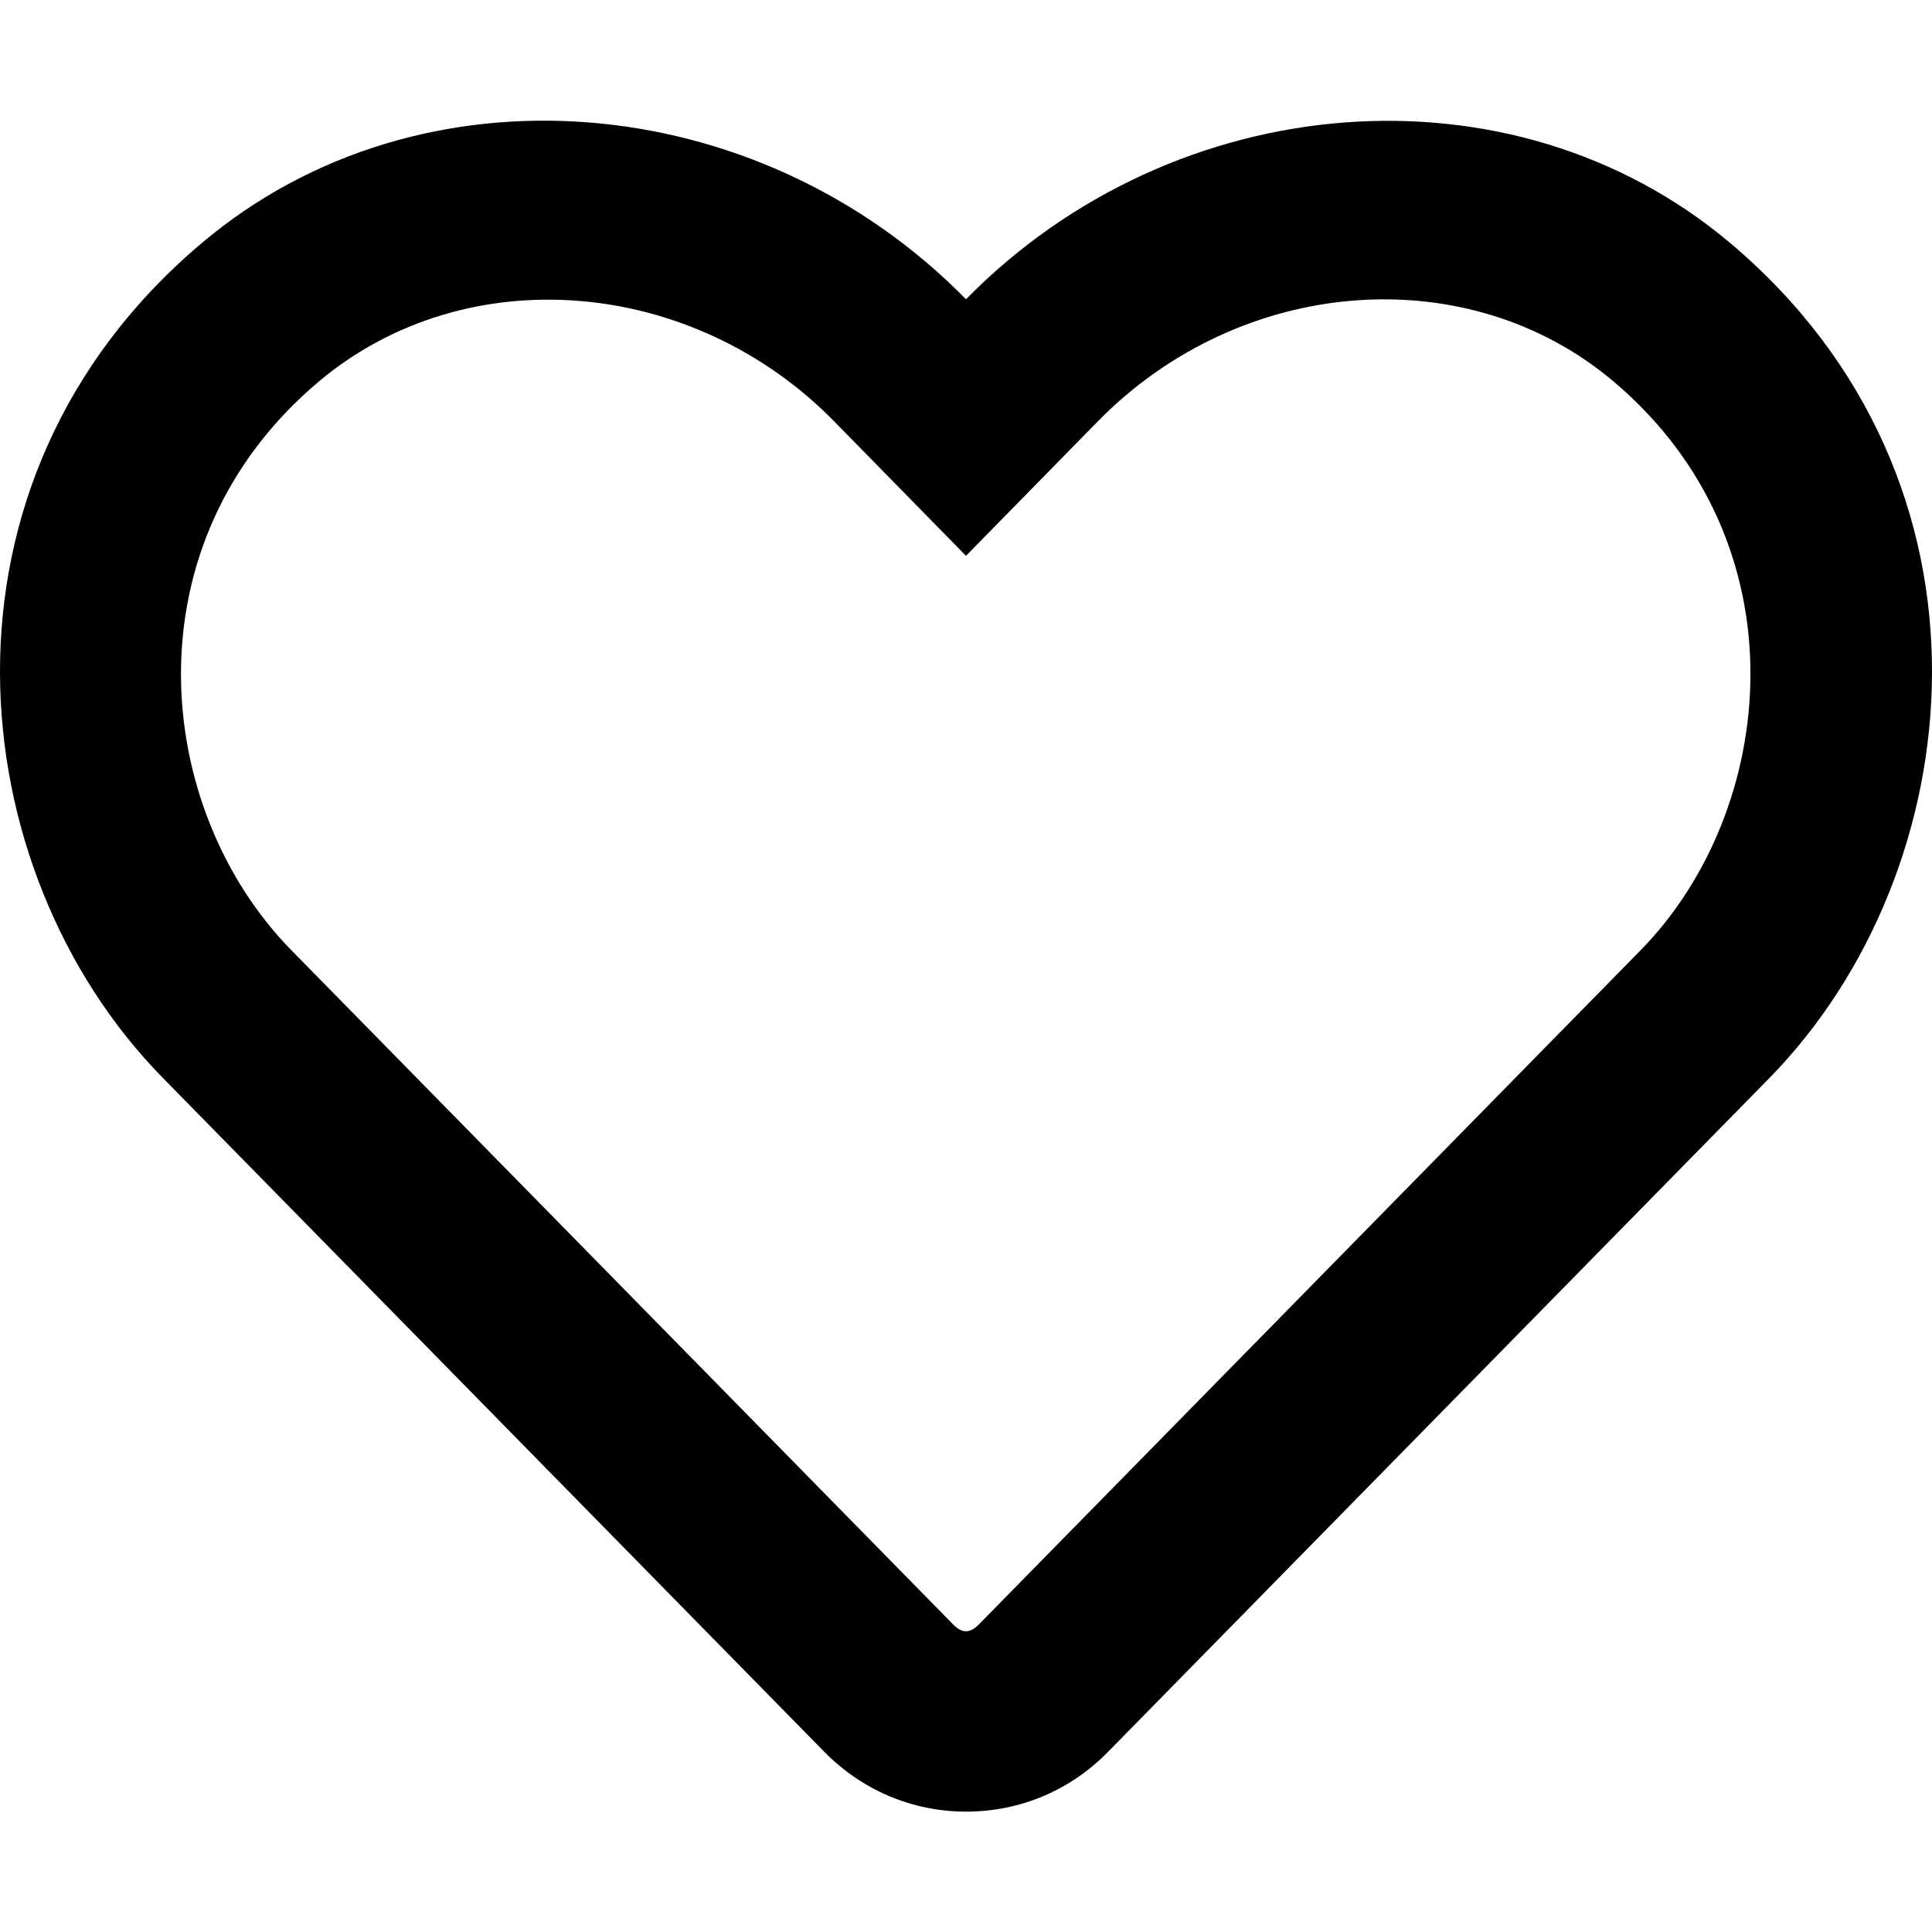
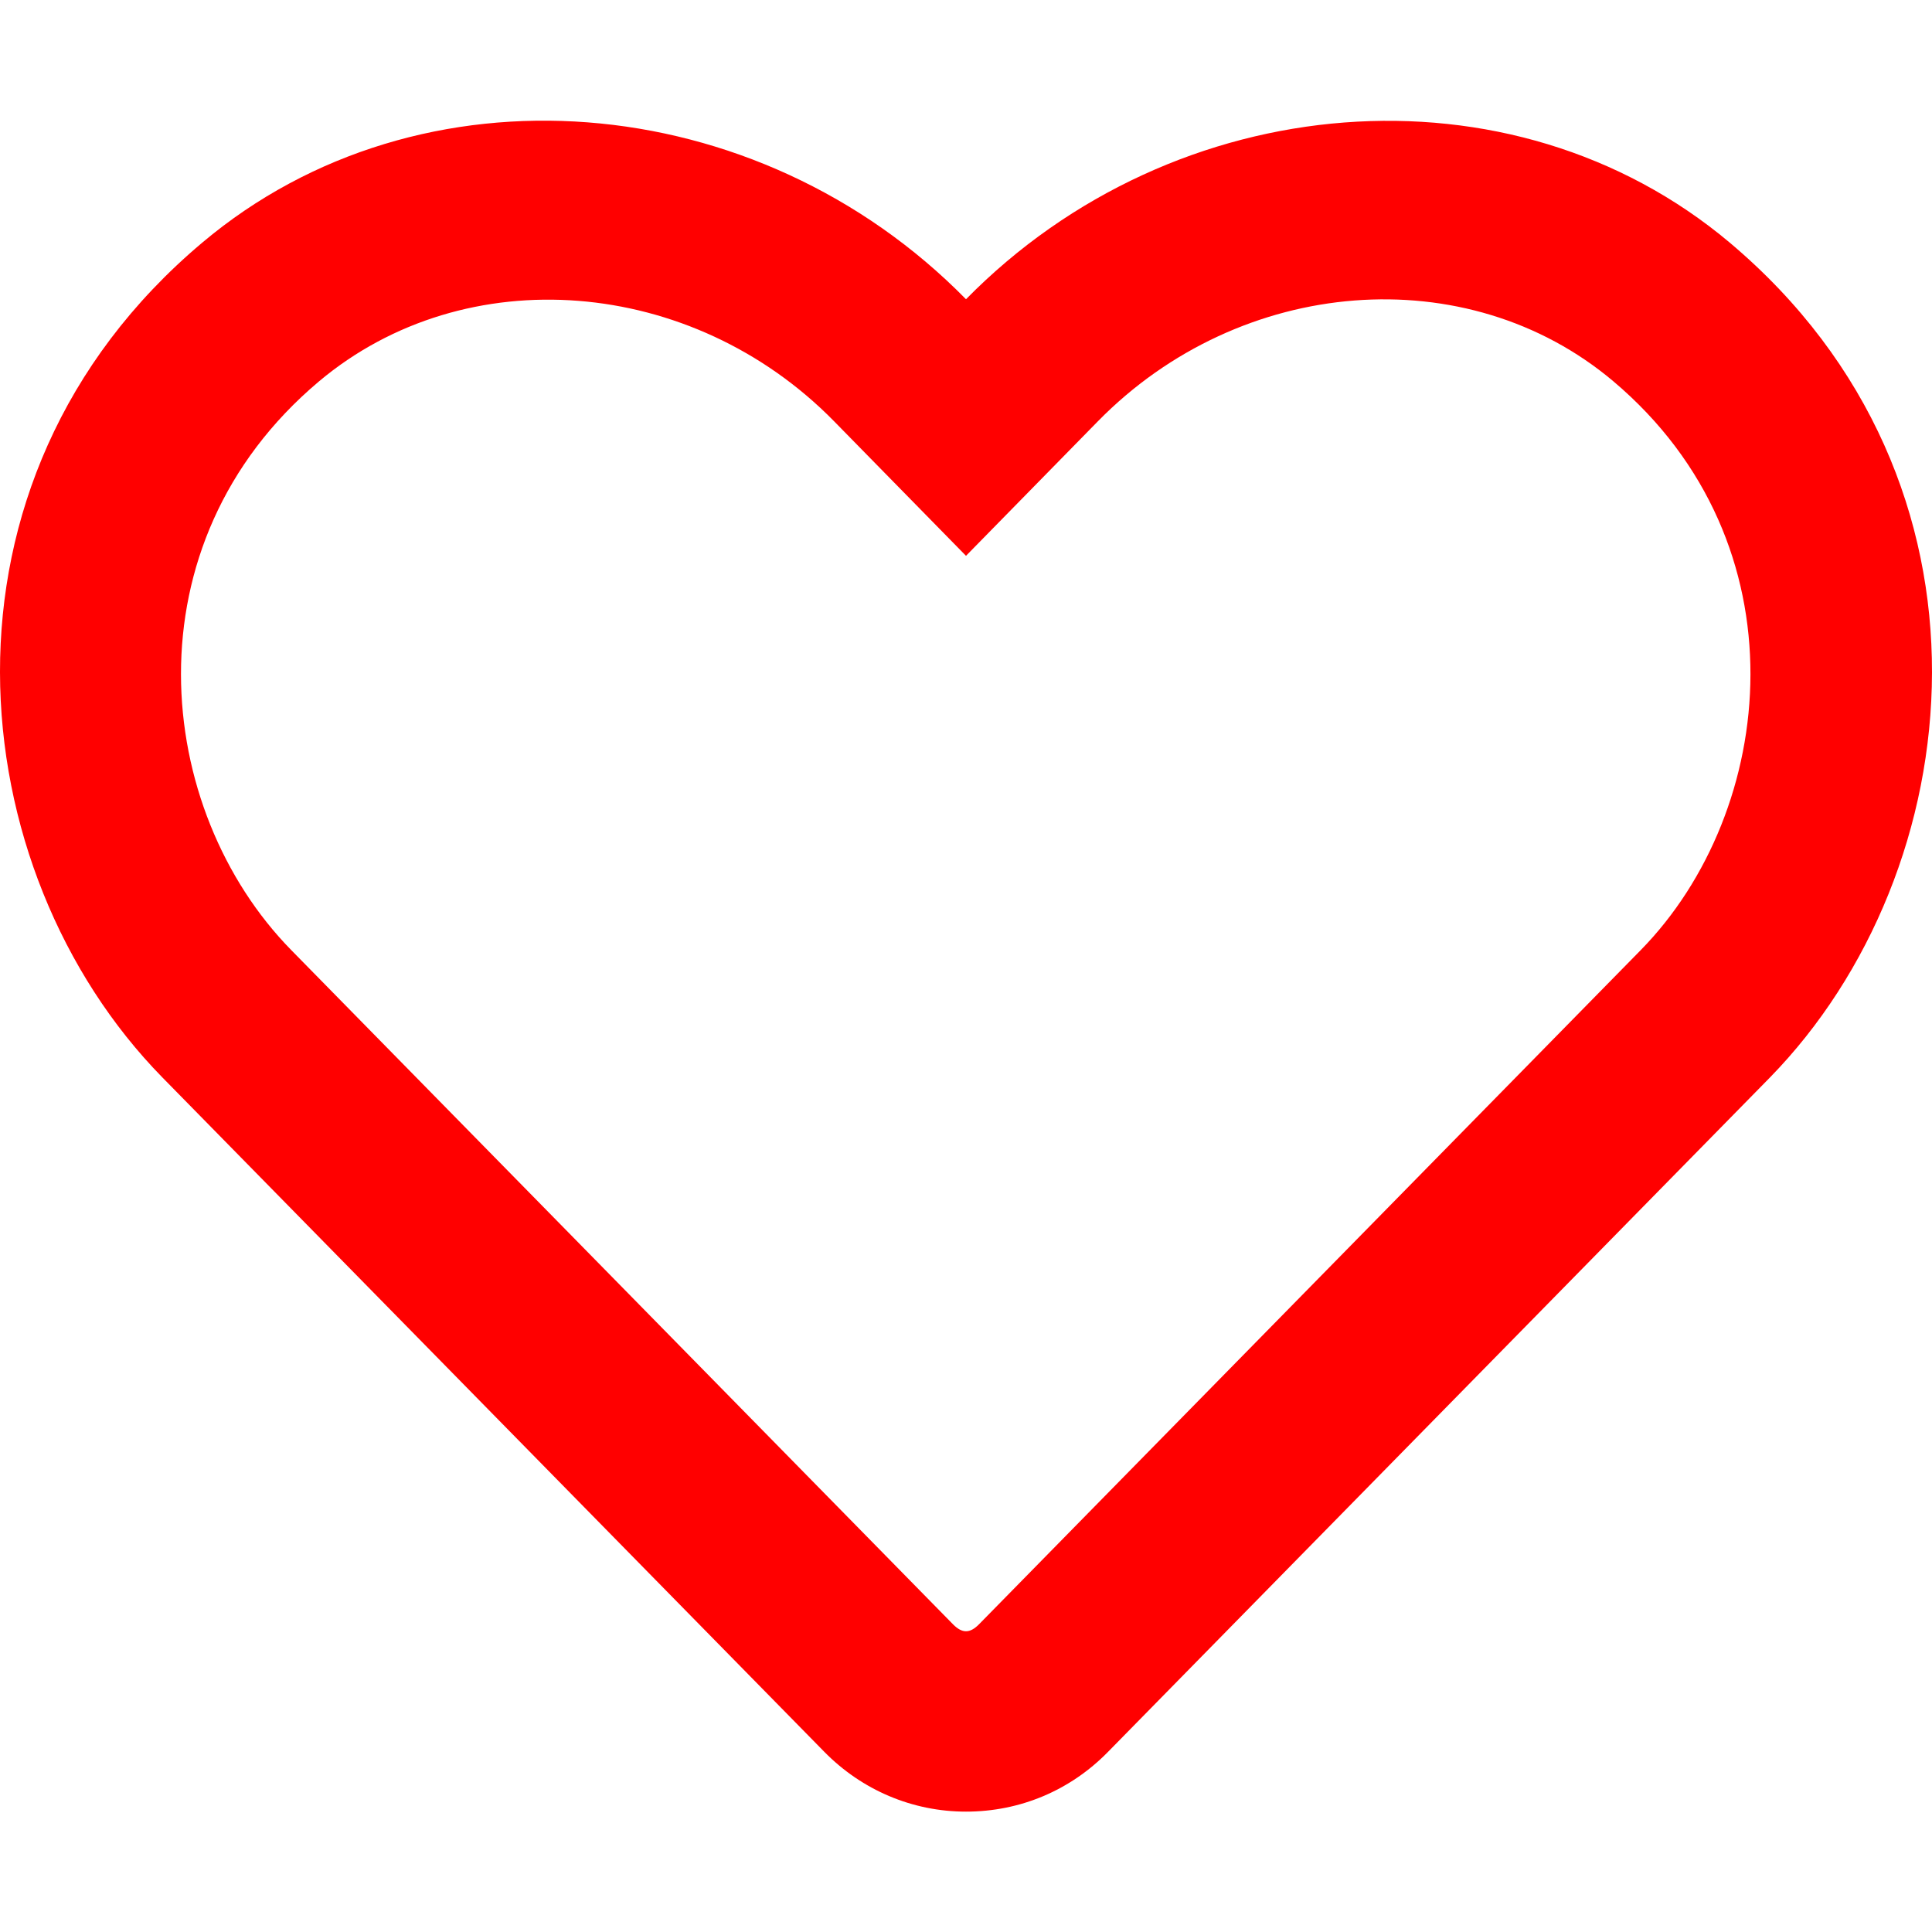
- <svg xmlns="http://www.w3.org/2000/svg" aria-hidden="true" focusable="false" data-prefix="far" data-icon="heart" class="svg-inline--fa fa-heart fa-w-16" role="img" viewBox="0 0 512 512">
+ <svg xmlns="http://www.w3.org/2000/svg" style="color: red;" aria-hidden="true" focusable="false" data-prefix="far" data-icon="heart" class="svg-inline--fa fa-heart fa-w-16" role="img" viewBox="0 0 512 512">
  <path fill="currentColor" d="M458.4 64.3C400.6 15.7 311.3 23 256 79.3 200.7 23 111.4 15.6 53.6 64.3-21.6 127.6-10.6 230.8 43 285.5l175.4 178.7c10 10.2 23.4 15.9 37.6 15.9 14.3 0 27.6-5.6 37.6-15.8L469 285.6c53.5-54.7 64.7-157.9-10.6-221.3zm-23.6 187.5L259.4 430.5c-2.4 2.4-4.4 2.4-6.8 0L77.2 251.8c-36.5-37.2-43.9-107.6 7.3-150.7 38.9-32.7 98.9-27.8 136.5 10.5l35 35.7 35-35.7c37.8-38.5 97.8-43.2 136.5-10.6 51.1 43.1 43.5 113.9 7.3 150.8z" />
</svg>
